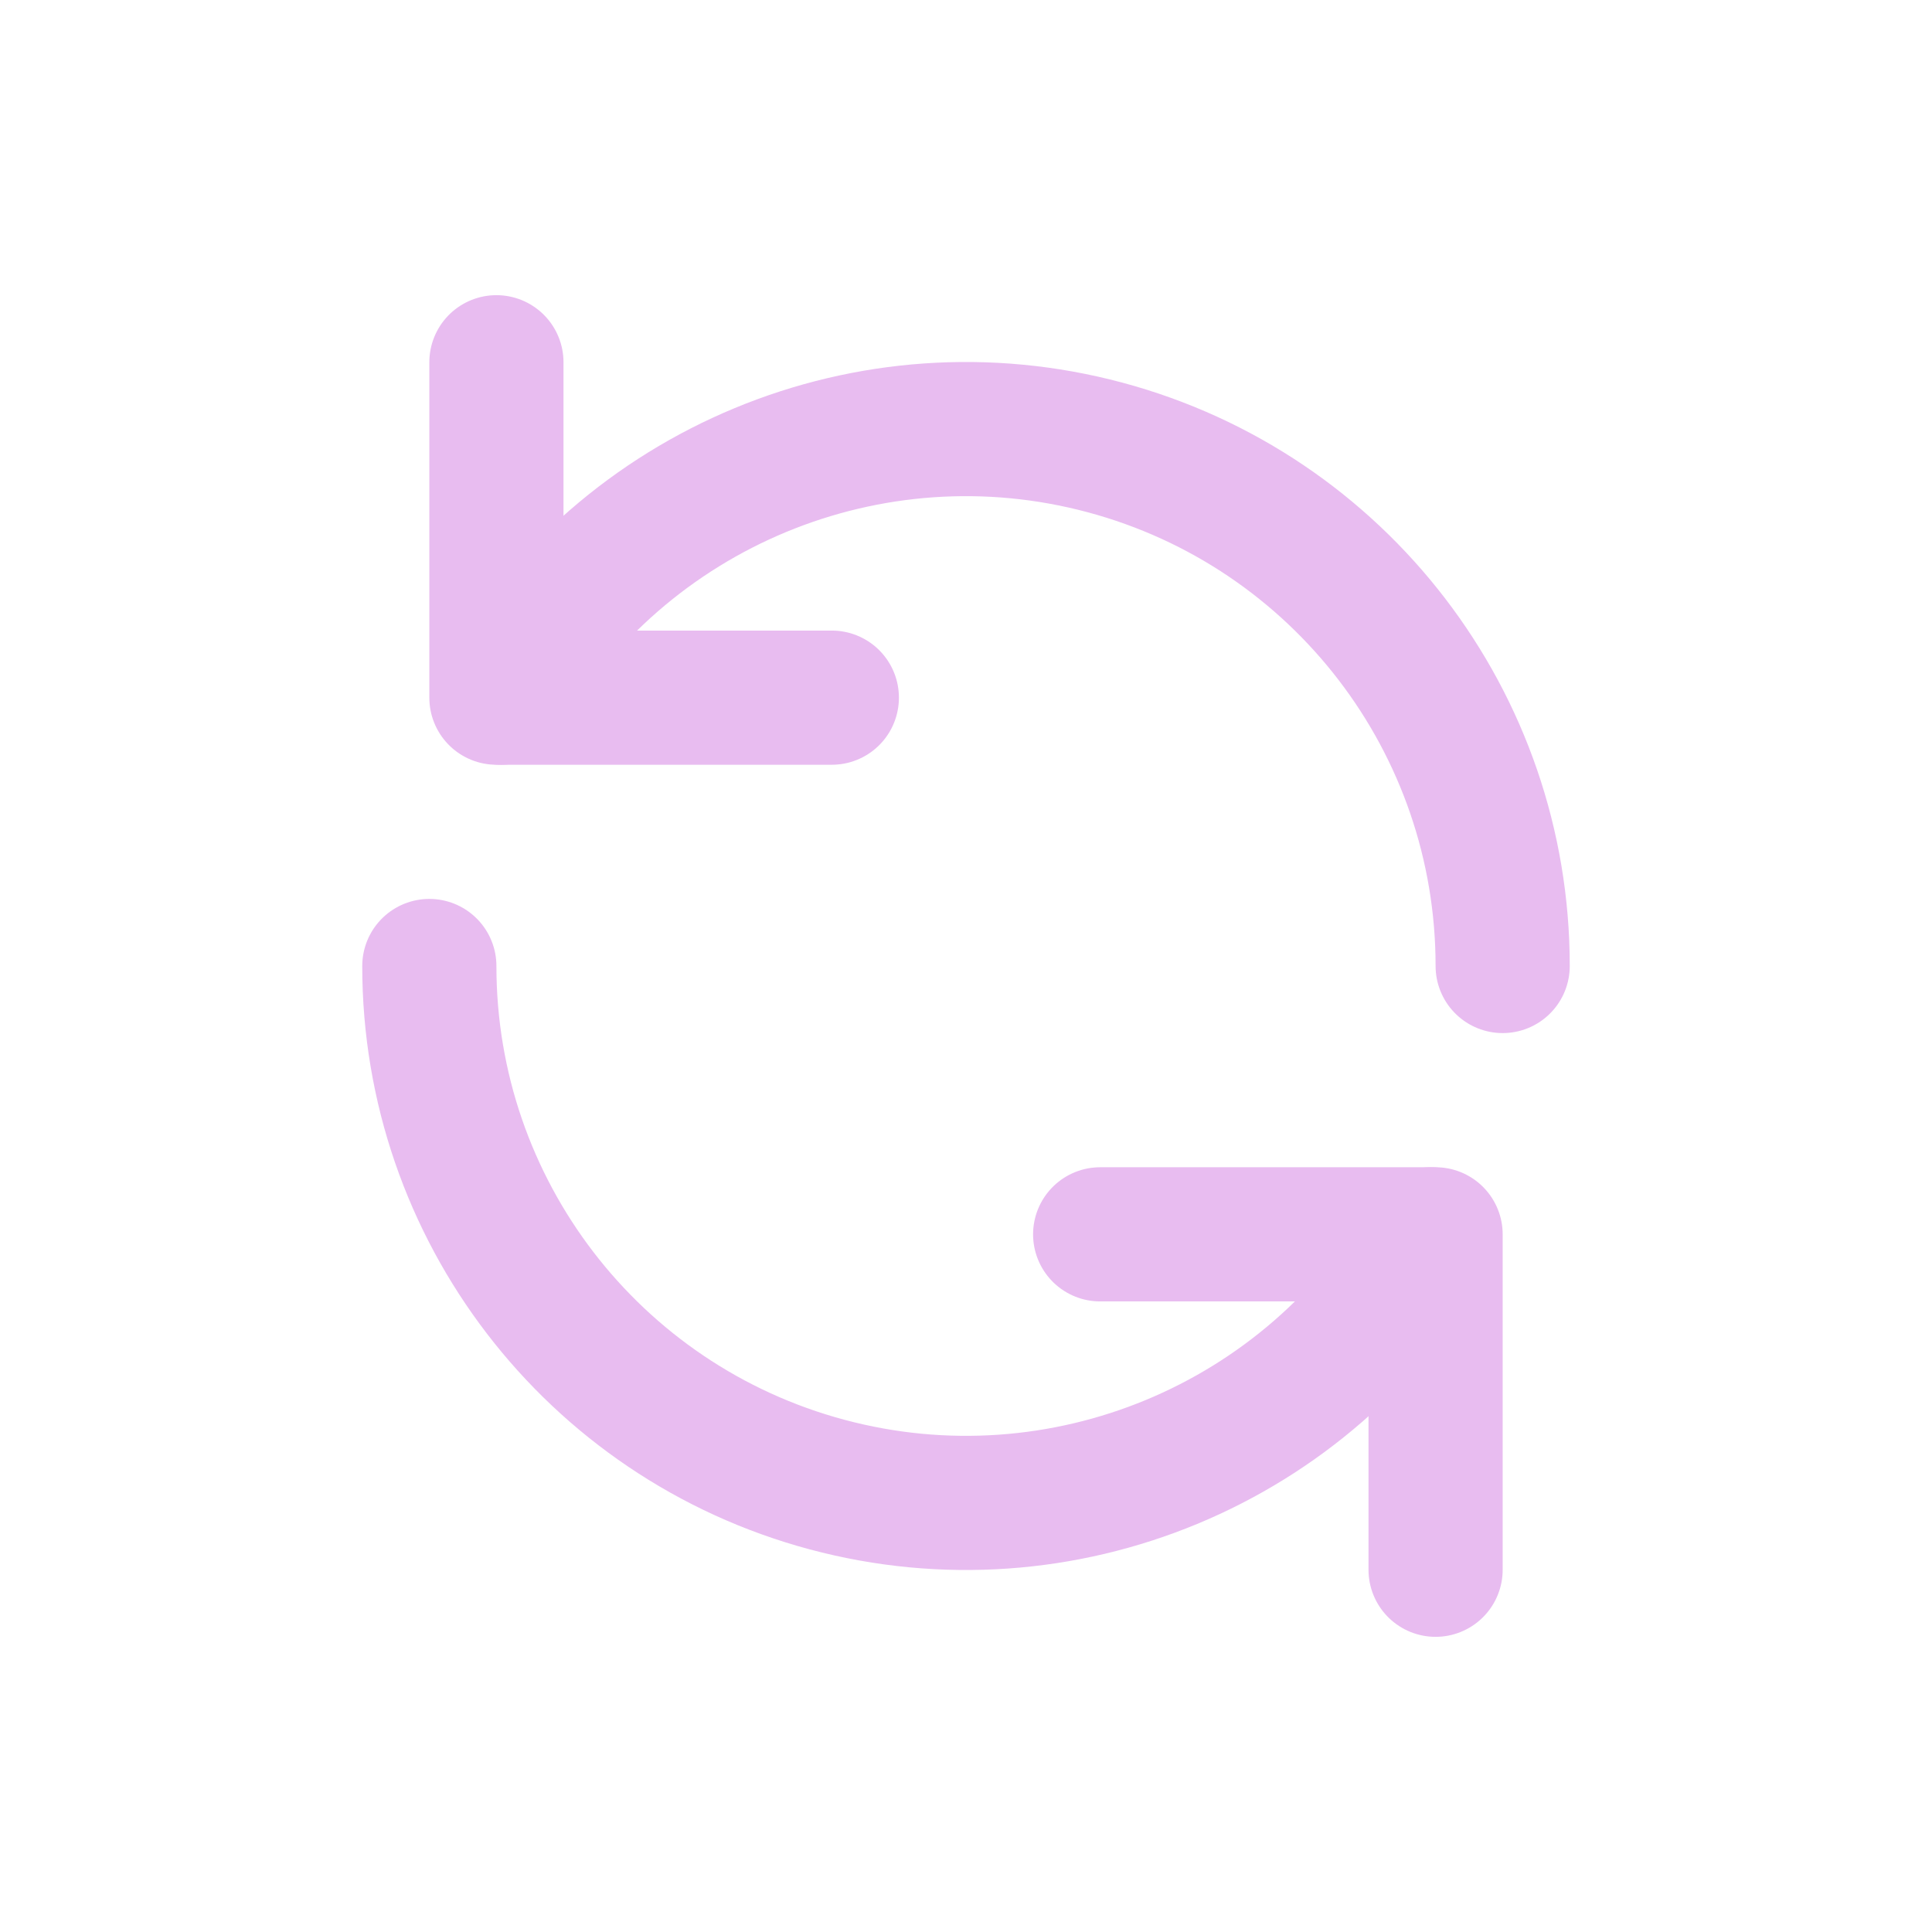
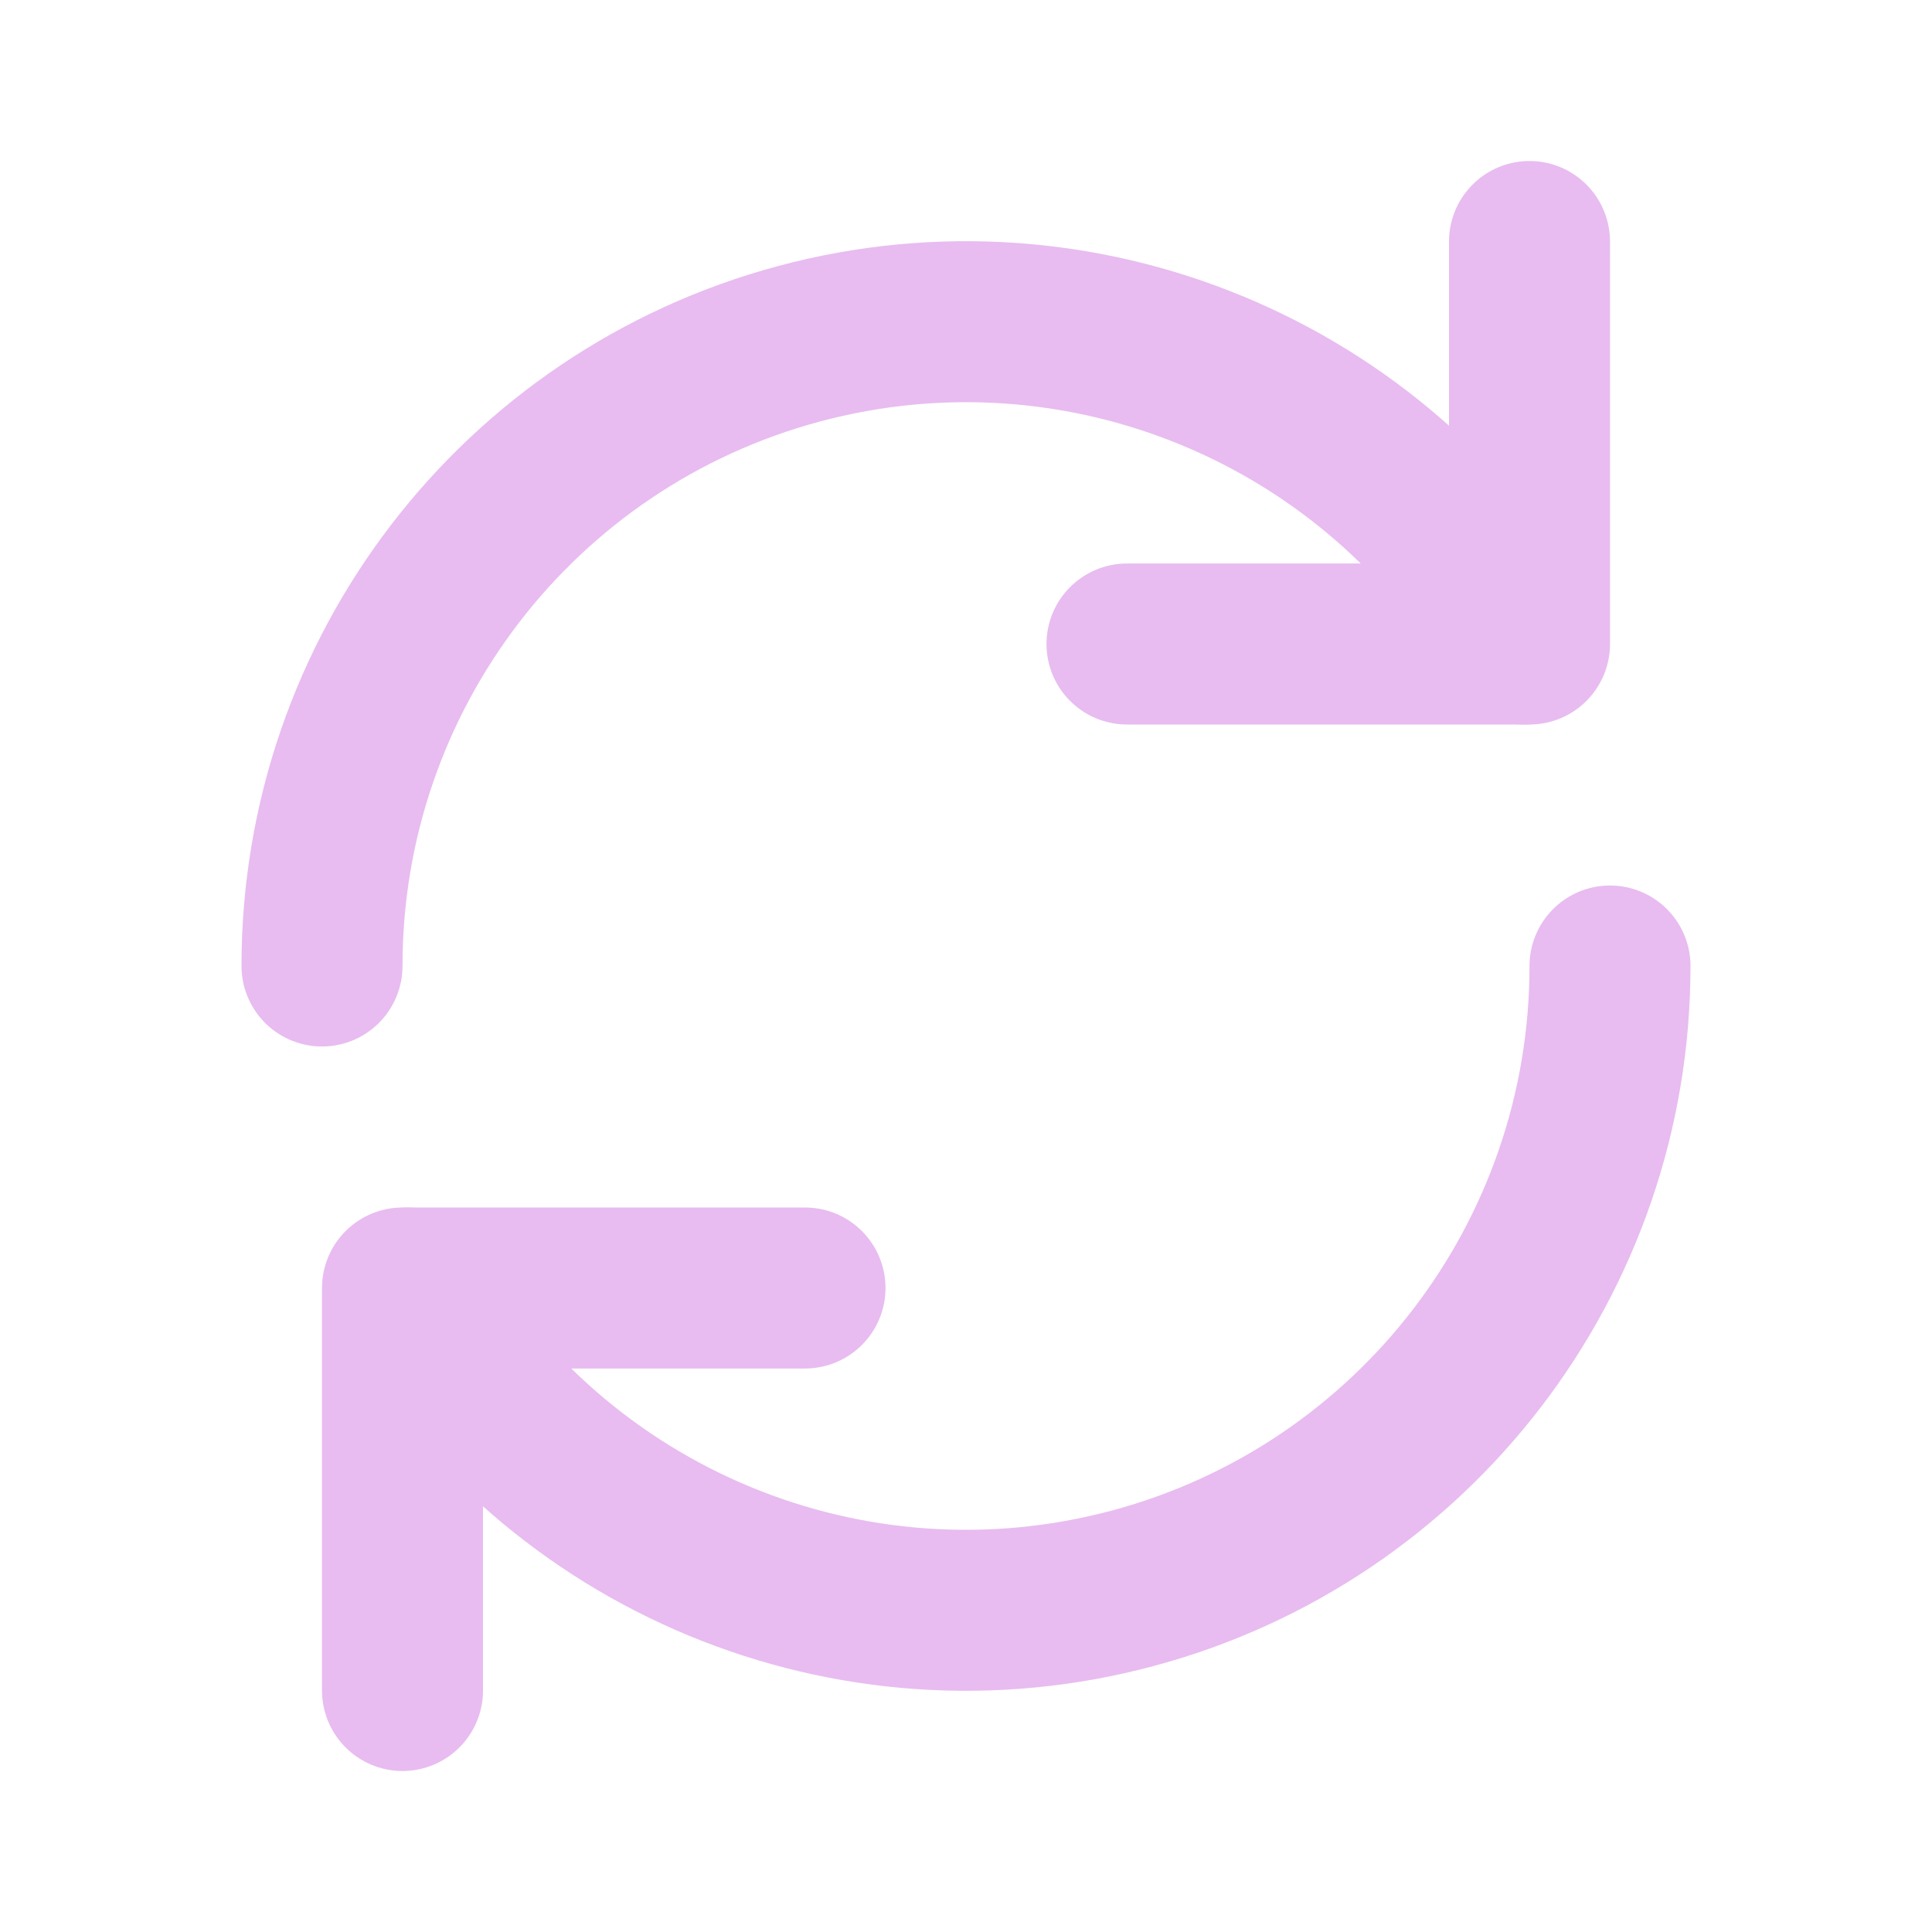
- <svg xmlns="http://www.w3.org/2000/svg" fill="#e8bcf0" width="50px" height="50px" viewBox="-2.4 -2.4 28.80 28.80" id="update-alt" data-name="Flat Line" class="icon flat-line">
+ <svg xmlns="http://www.w3.org/2000/svg" fill="#e8bcf0" width="36px" height="36px" viewBox="0 0 24 24" id="update" data-name="Flat Line" class="icon flat-line">
  <g id="SVGRepo_bgCarrier" stroke-width="0" />
  <g id="SVGRepo_tracerCarrier" stroke-linecap="round" stroke-linejoin="round" />
  <g id="SVGRepo_iconCarrier">
-     <path id="primary" d="M5.07,8A8,8,0,0,1,20,12" style="fill: none; stroke: #e8bcf0; stroke-linecap: round; stroke-linejoin: round; stroke-width: 2;" />
-     <path id="primary-2" data-name="primary" d="M18.93,16A8,8,0,0,1,4,12" style="fill: none; stroke: #e8bcf0; stroke-linecap: round; stroke-linejoin: round; stroke-width: 2;" />
-     <polyline id="primary-3" data-name="primary" points="5 3 5 8 10 8" style="fill: none; stroke: #e8bcf0; stroke-linecap: round; stroke-linejoin: round; stroke-width: 2;" />
-     <polyline id="primary-4" data-name="primary" points="19 21 19 16 14 16" style="fill: none; stroke: #e8bcf0; stroke-linecap: round; stroke-linejoin: round; stroke-width: 2;" />
+     <path id="primary" d="M4,12A8,8,0,0,1,18.93,8" style="fill: none; stroke: #e8bcf0; stroke-linecap: round; stroke-linejoin: round; stroke-width: 2;" />
+     <path id="primary-2" data-name="primary" d="M20,12A8,8,0,0,1,5.07,16" style="fill: none; stroke: #e8bcf0; stroke-linecap: round; stroke-linejoin: round; stroke-width: 2;" />
+     <polyline id="primary-3" data-name="primary" points="14 8 19 8 19 3" style="fill: none; stroke: #e8bcf0; stroke-linecap: round; stroke-linejoin: round; stroke-width: 2;" />
+     <polyline id="primary-4" data-name="primary" points="10 16 5 16 5 21" style="fill: none; stroke: #e8bcf0; stroke-linecap: round; stroke-linejoin: round; stroke-width: 2;" />
  </g>
</svg>
